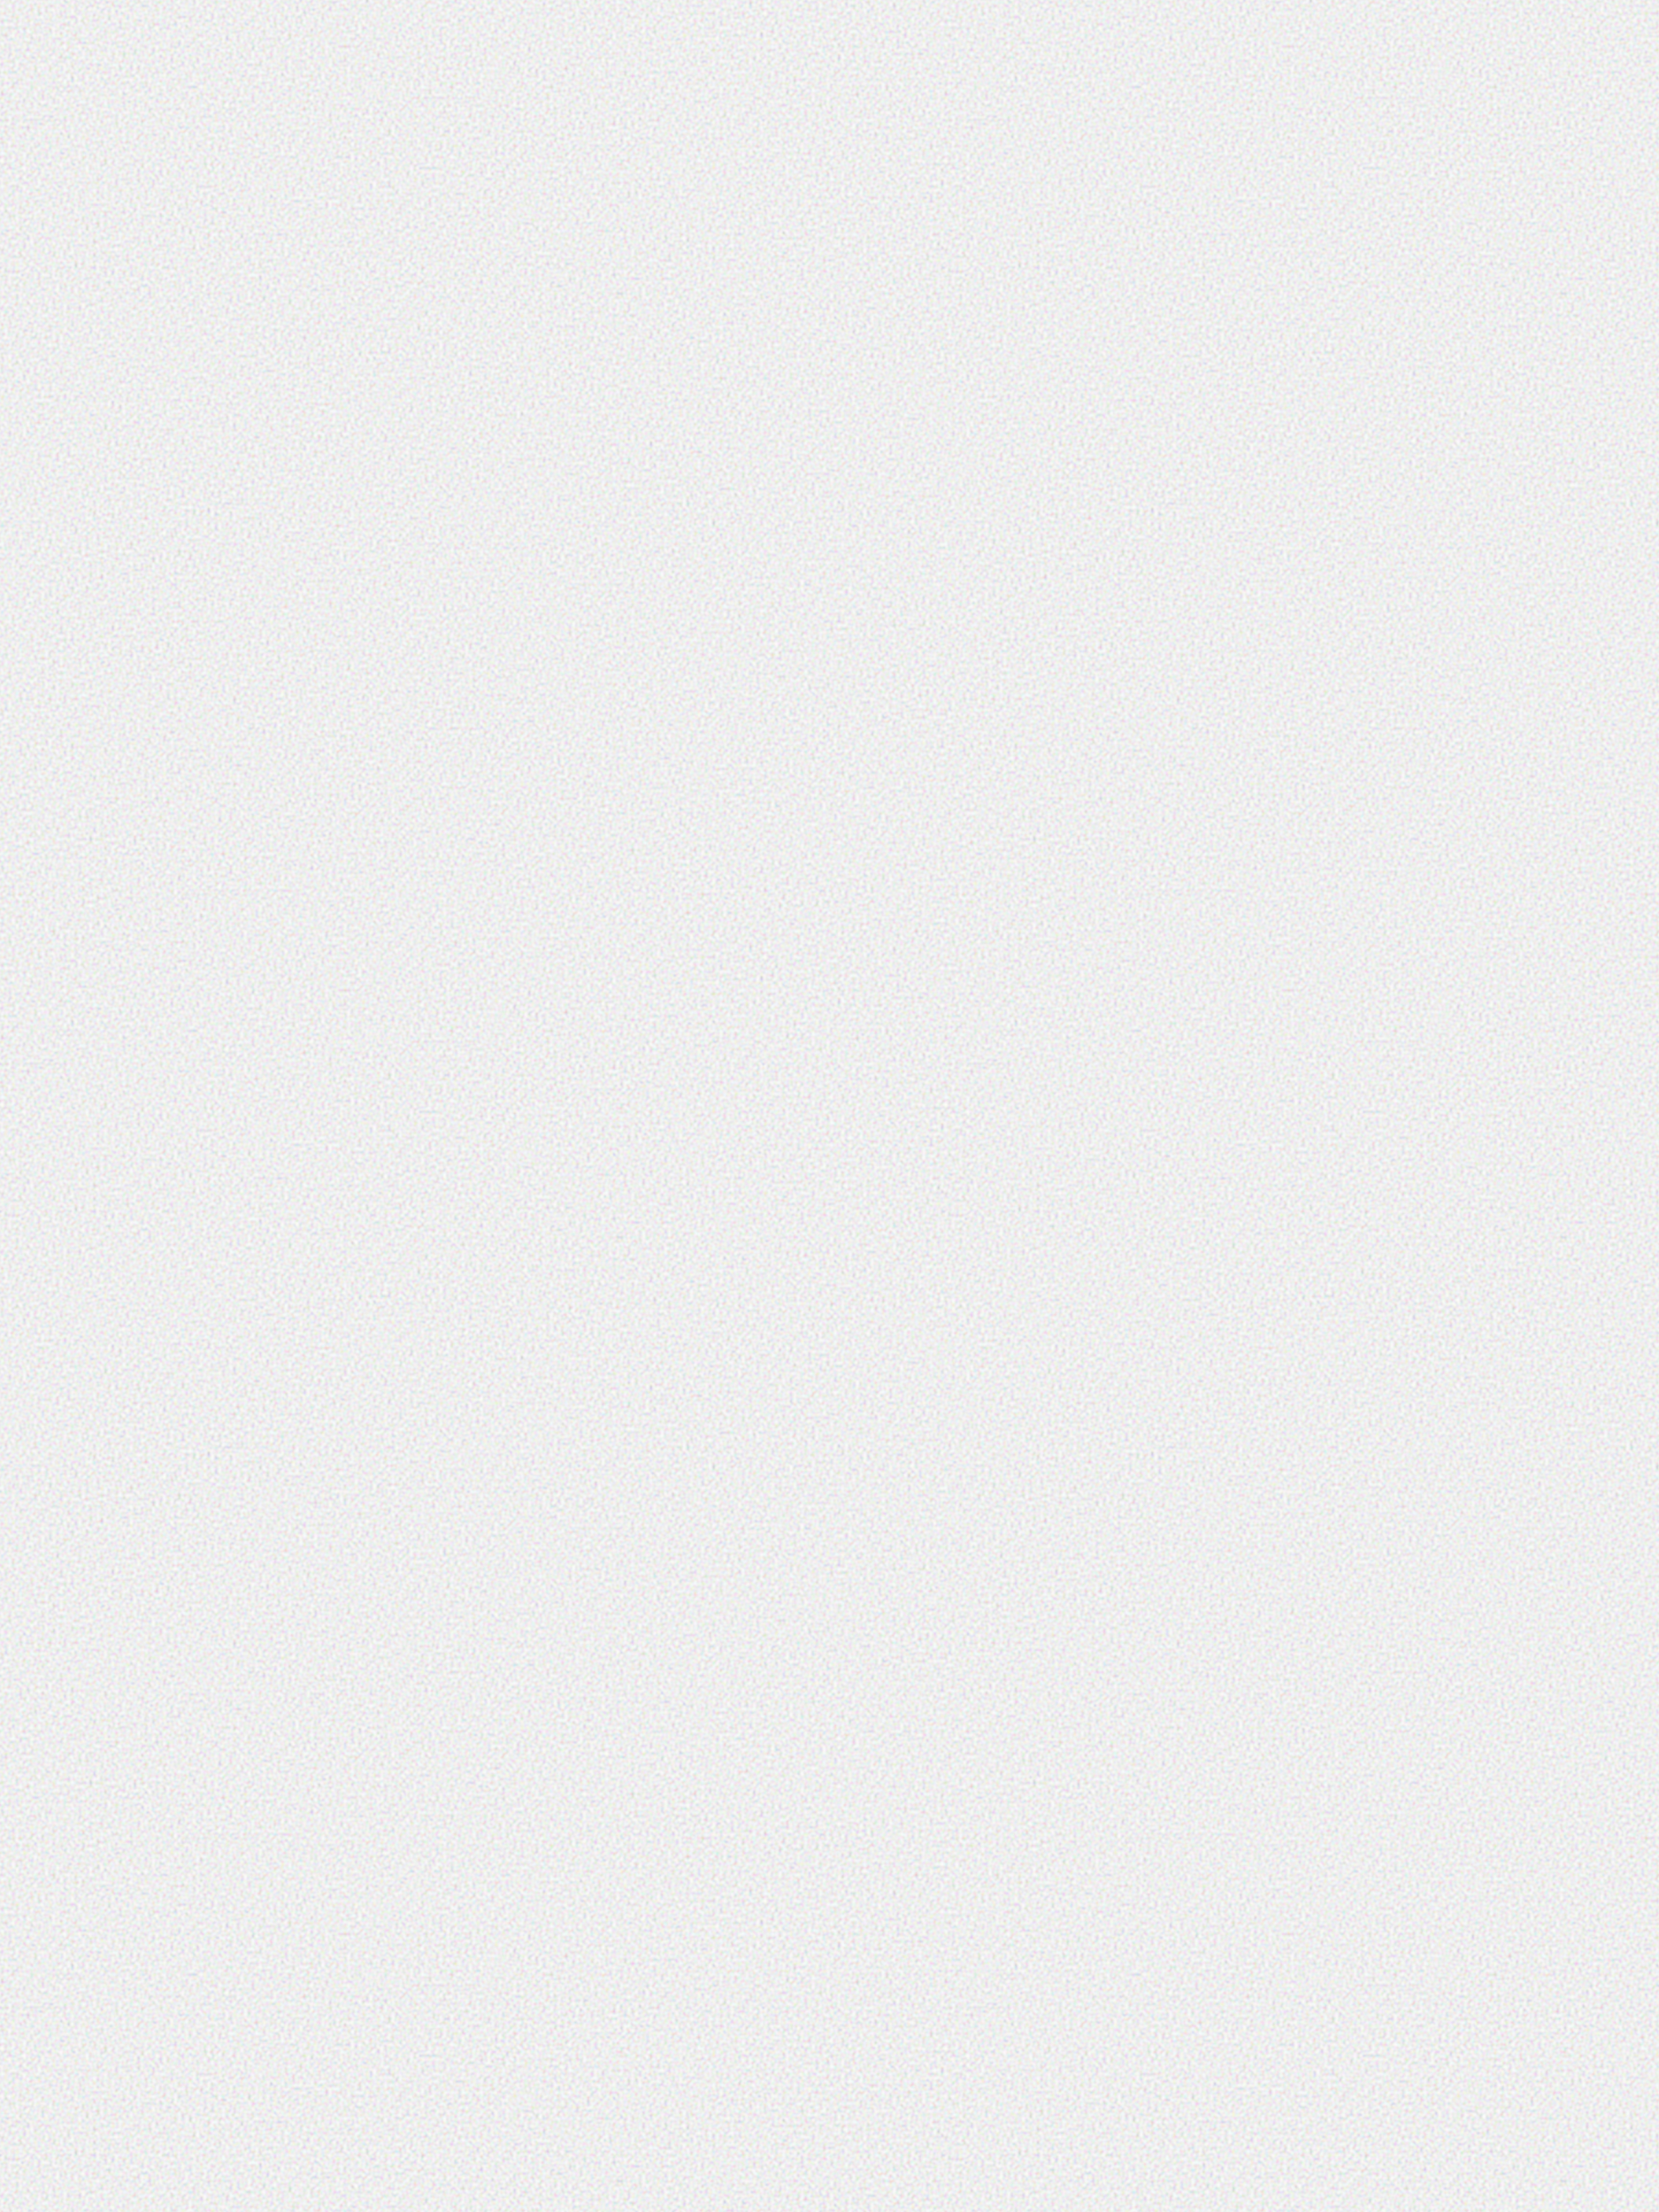
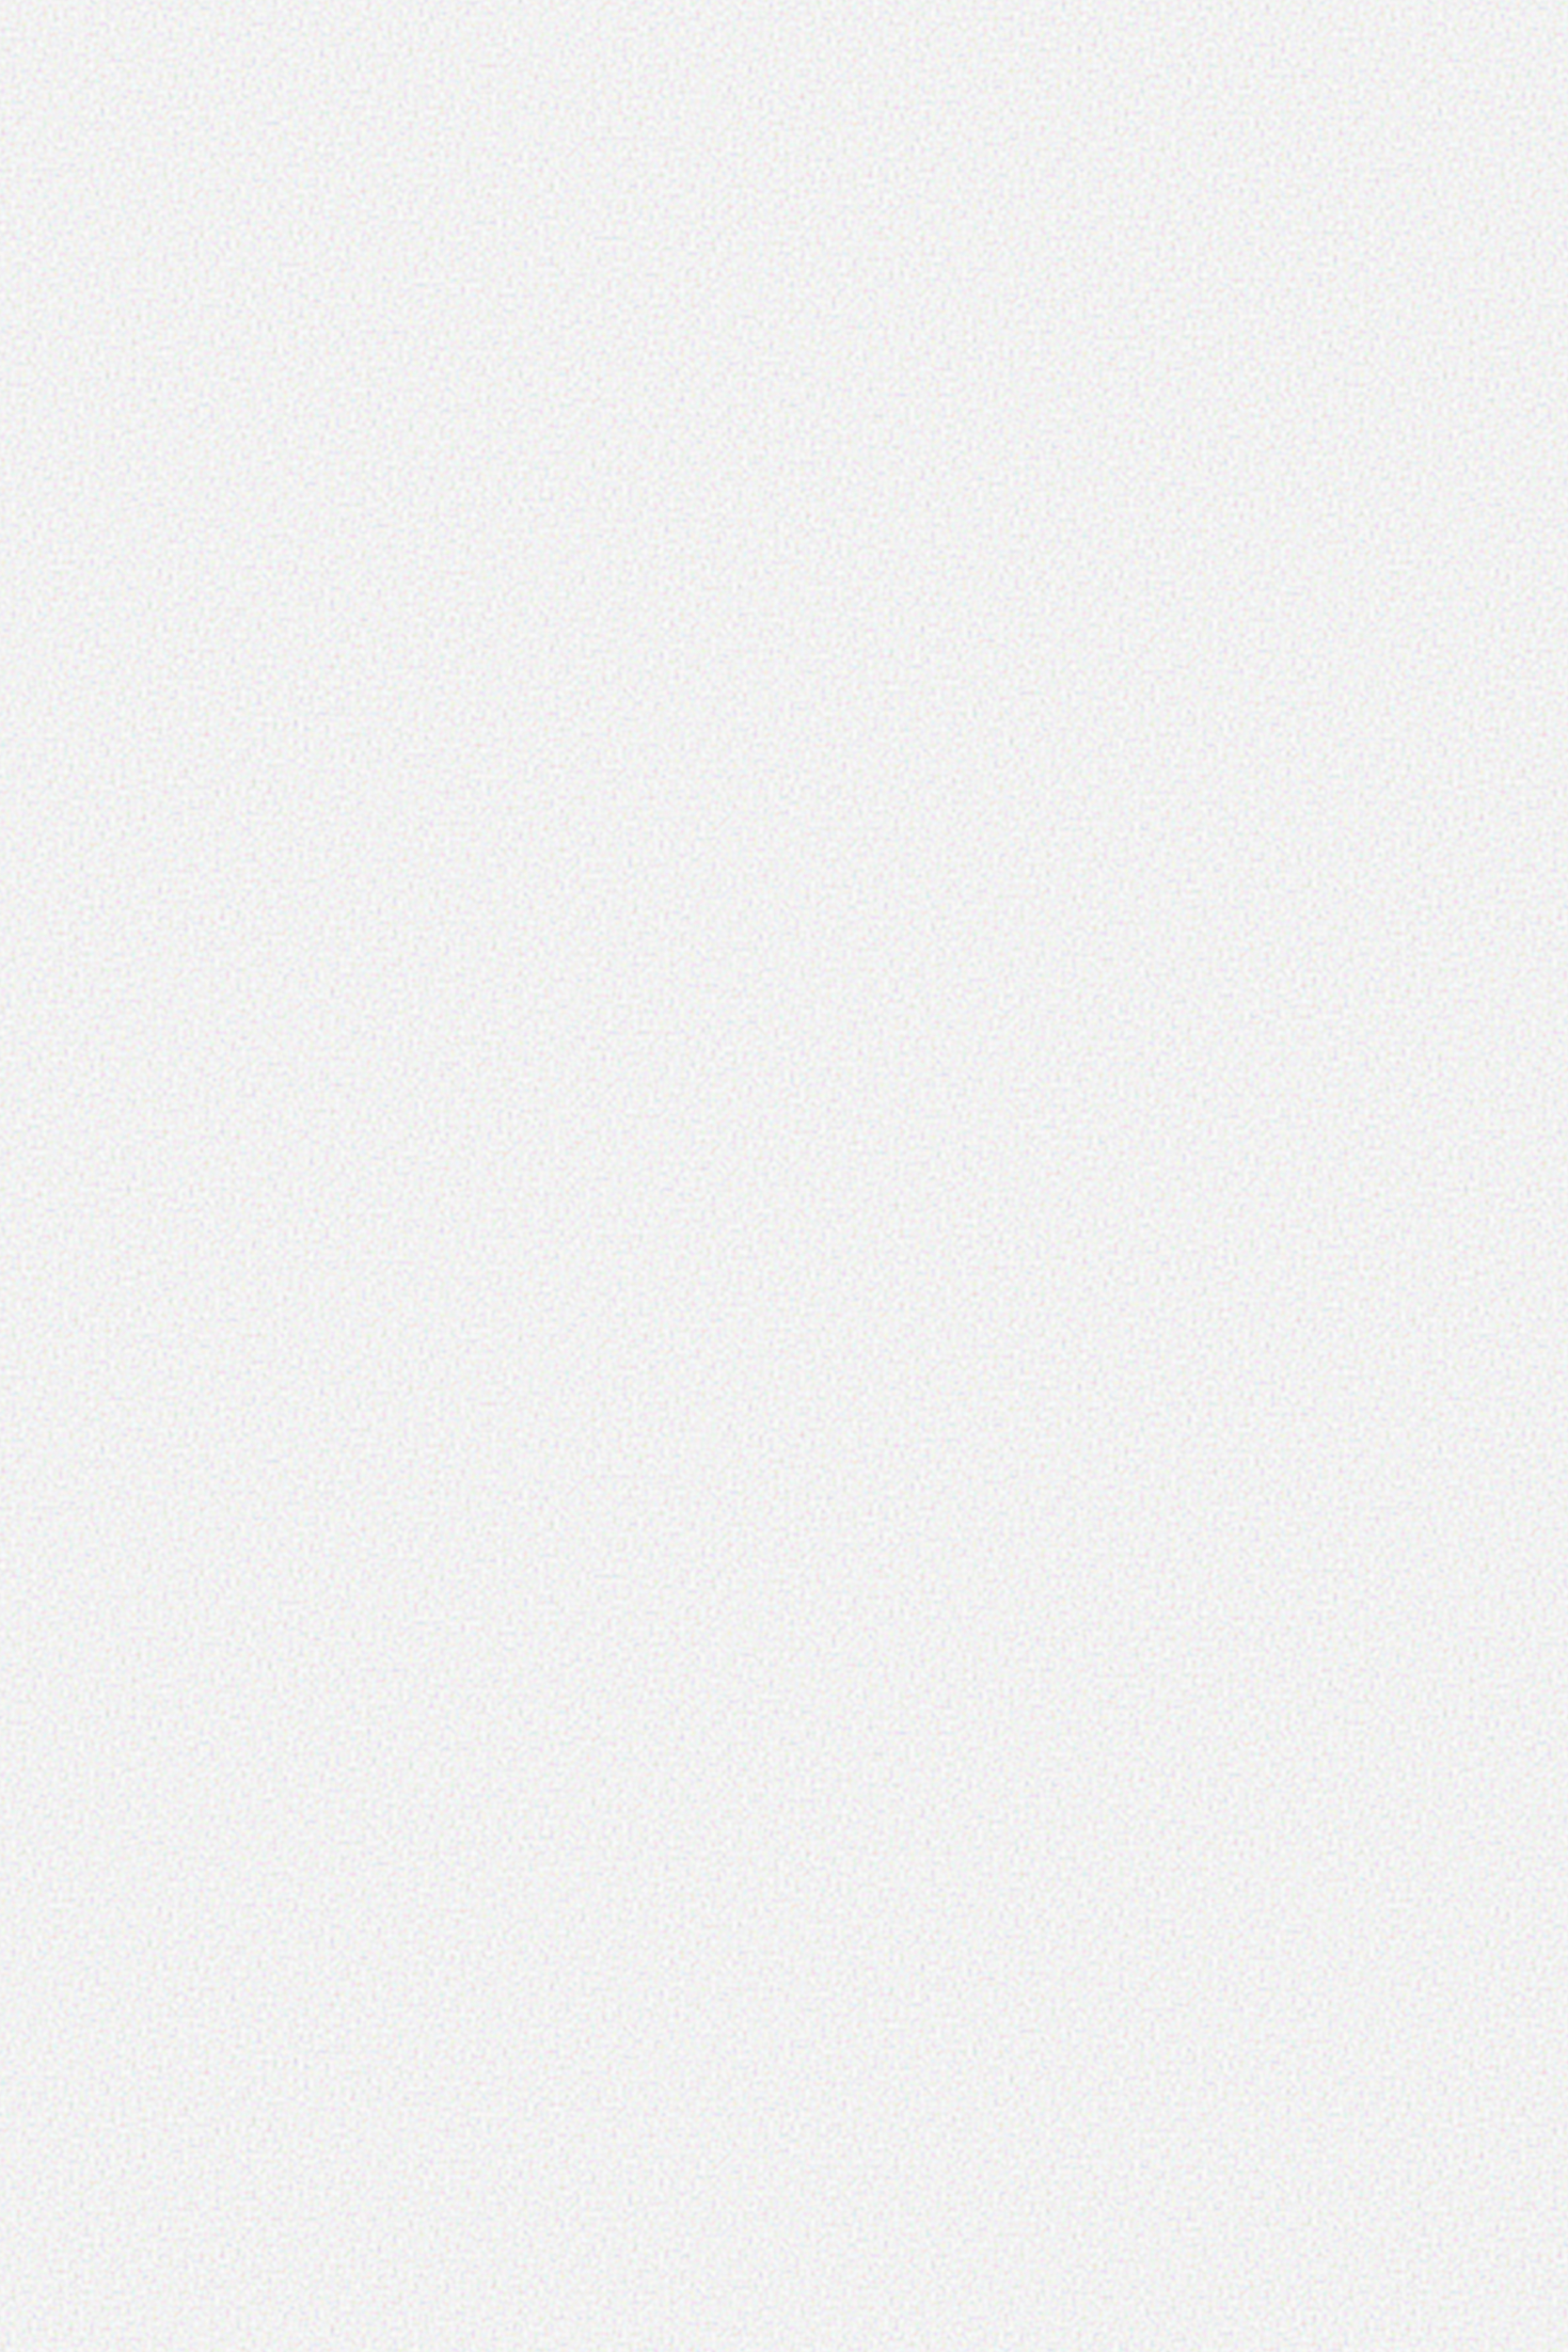
- <svg xmlns="http://www.w3.org/2000/svg" viewBox="0 0 300 400">
+ <svg xmlns="http://www.w3.org/2000/svg" viewBox="0 0 200 300">
  <filter id="noiseFilter">
    <feTurbulence type="fractalNoise" baseFrequency="1.5" numOctaves="1" stitchTiles="stitch" />
  </filter>
-   <rect width="100%" height="100%" filter="url(#noiseFilter)" opacity="0.5" />
+   <rect width="100%" height="100%" filter="url(#noiseFilter)" opacity="0.4" />
</svg>
